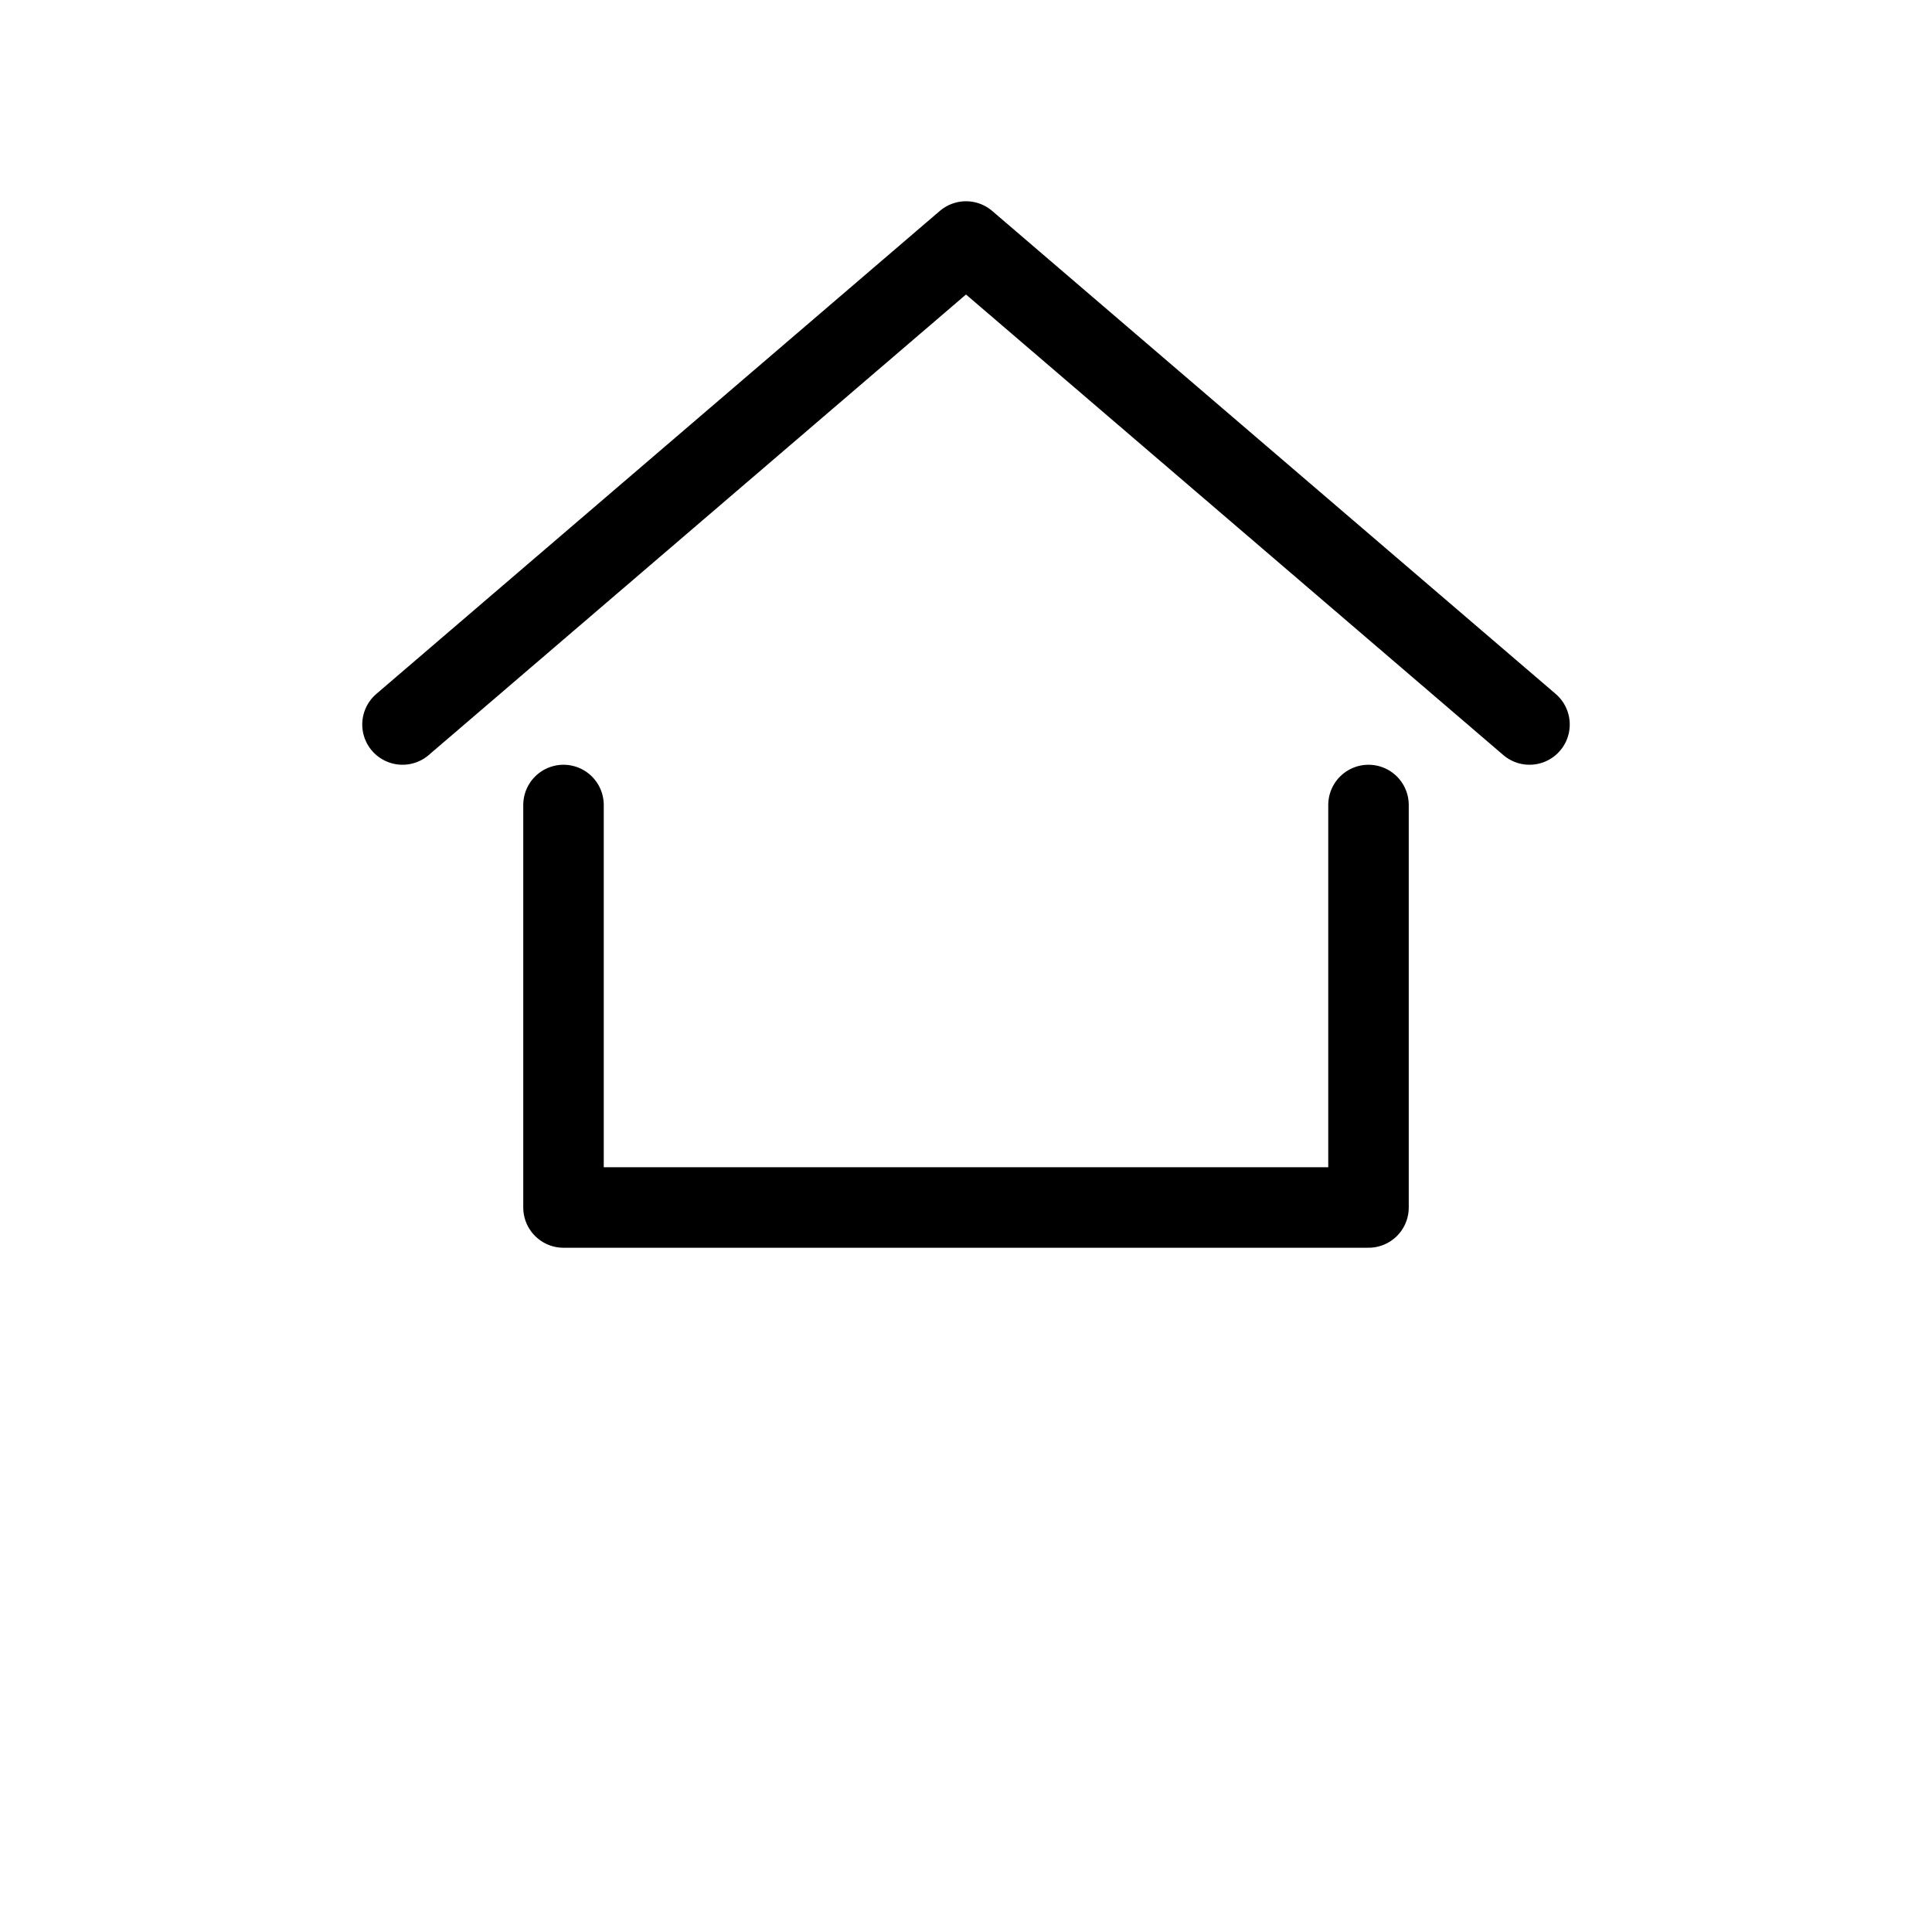
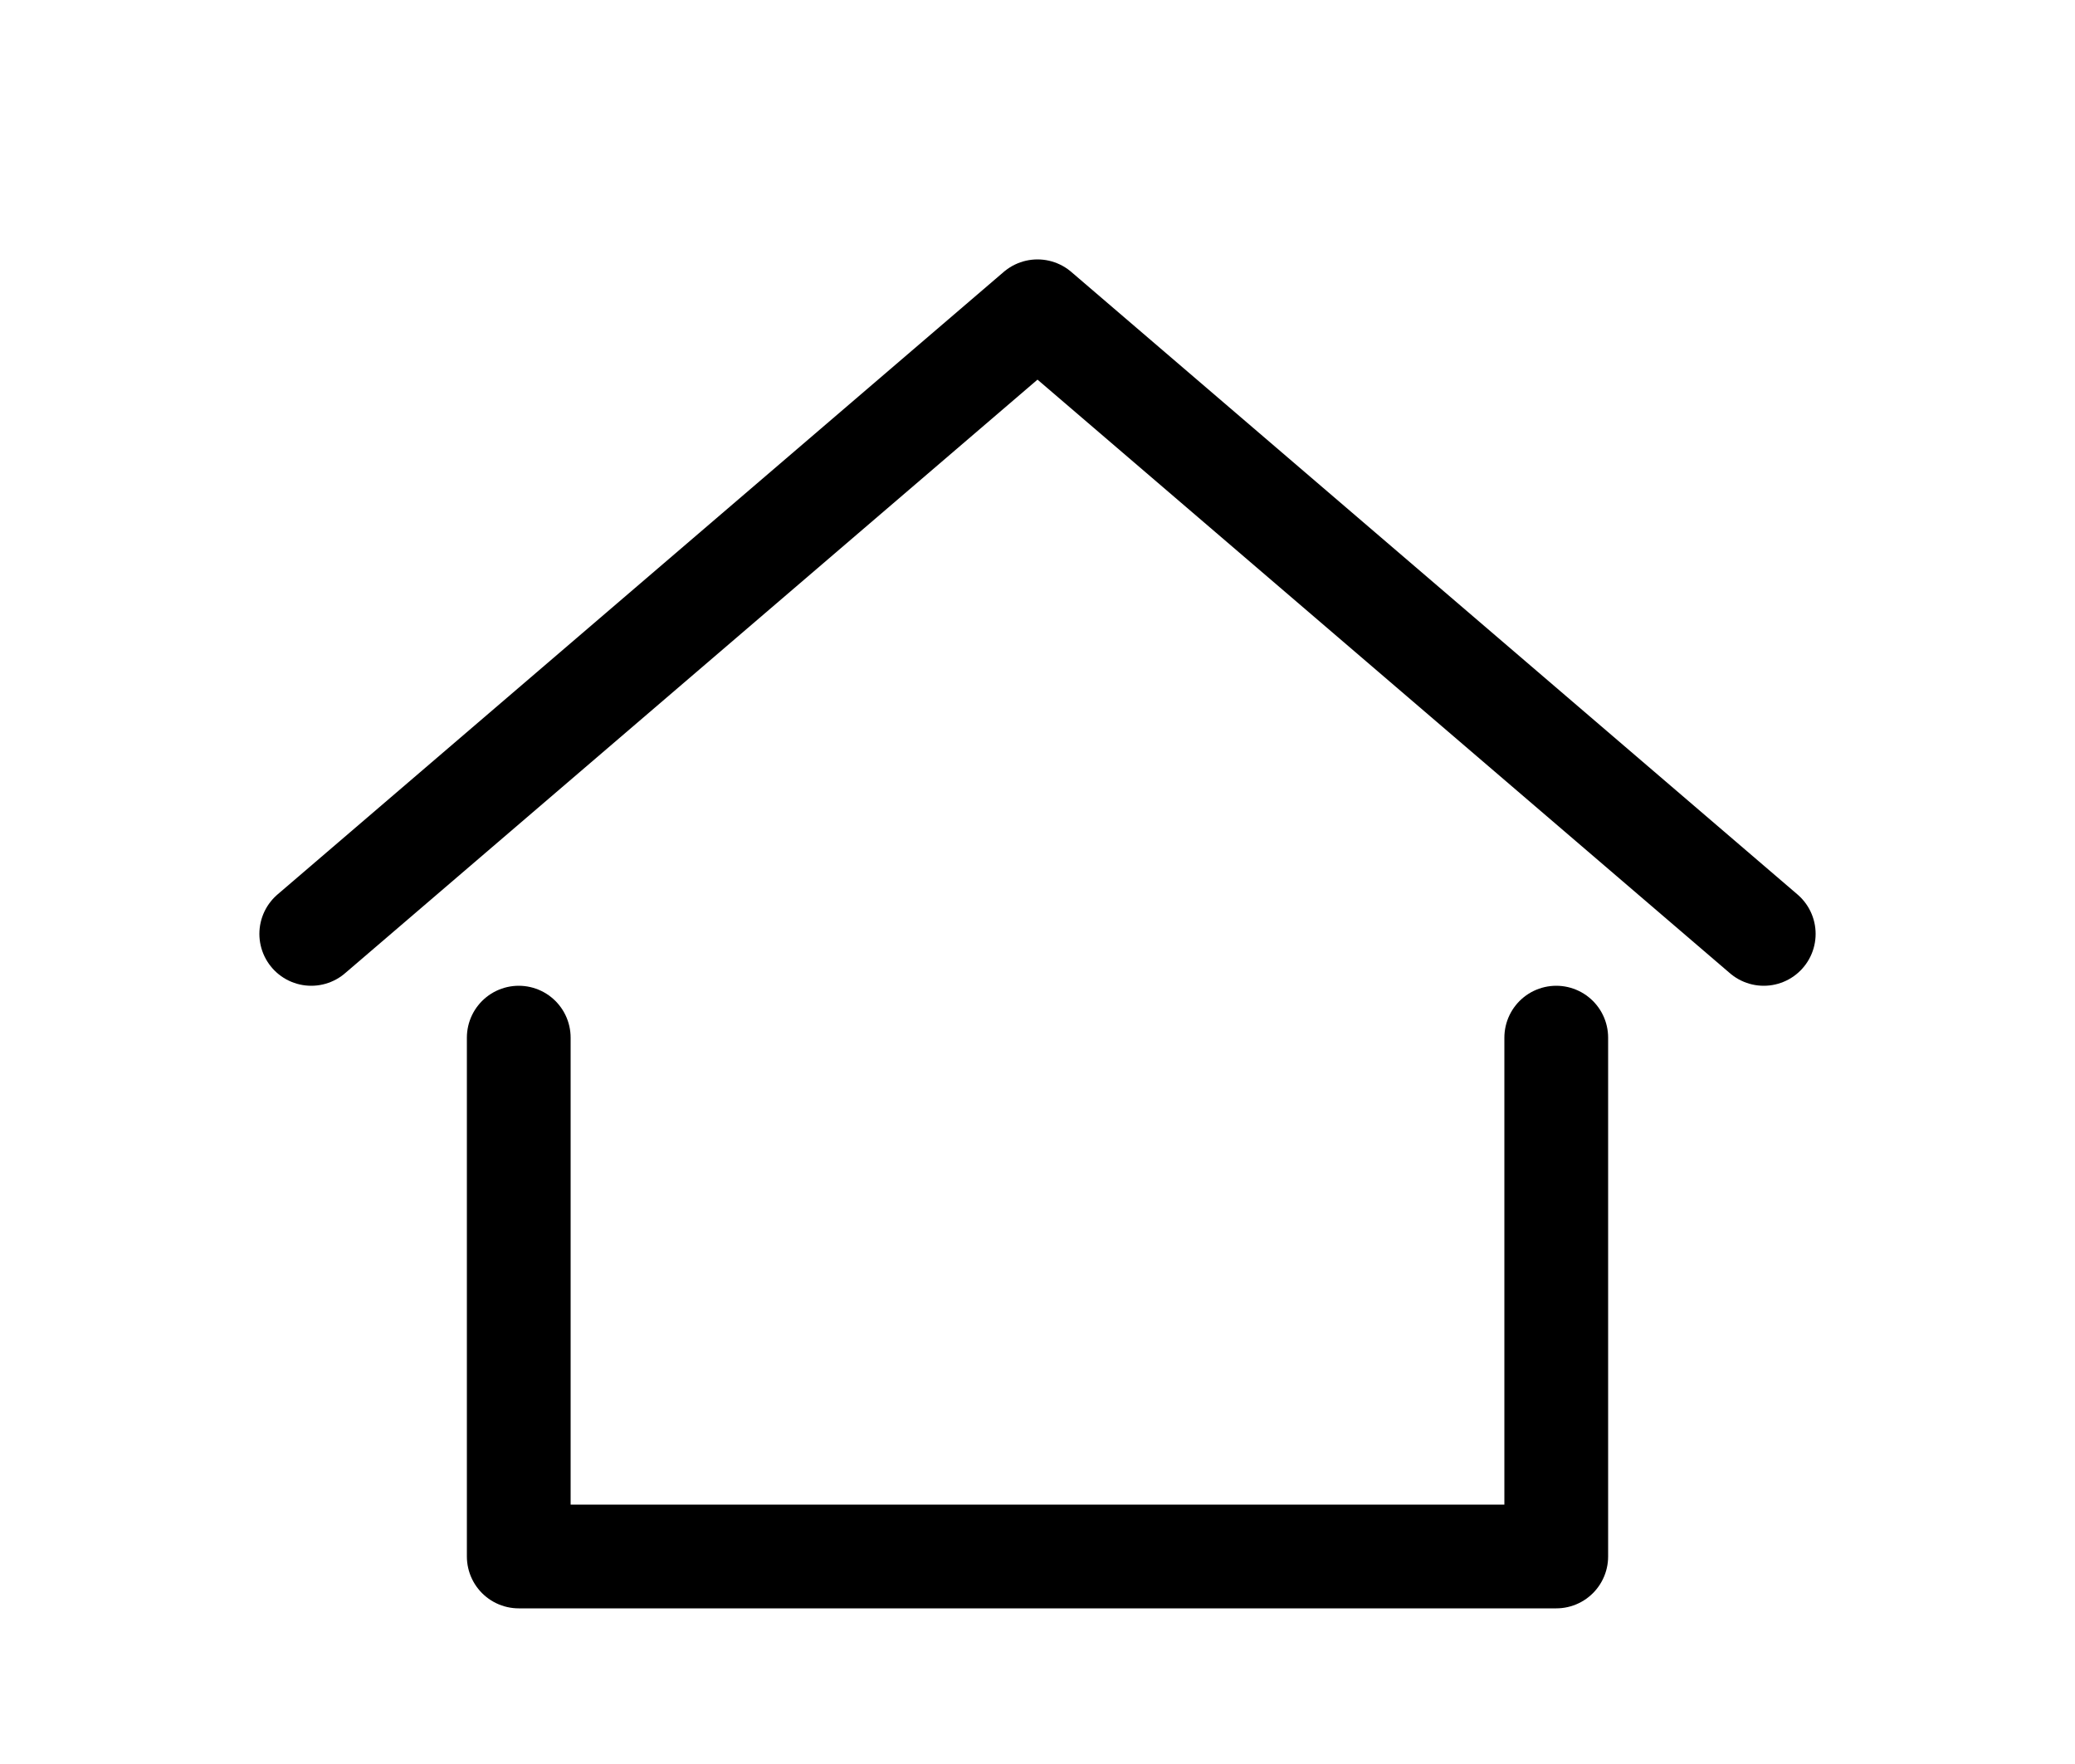
- <svg xmlns="http://www.w3.org/2000/svg" viewBox="0 0 24 24">
+ <svg xmlns="http://www.w3.org/2000/svg" viewBox="2 0 20 17">
  <path d="M5 9L12 3L19 9" fill="none" stroke="#000000" stroke-width="1" stroke-linecap="round" stroke-linejoin="round" />
  <path d="M7 10L7 15L17 15L17 10" fill="none" stroke="#000000" stroke-width="1" stroke-linecap="round" stroke-linejoin="round" />
</svg>
